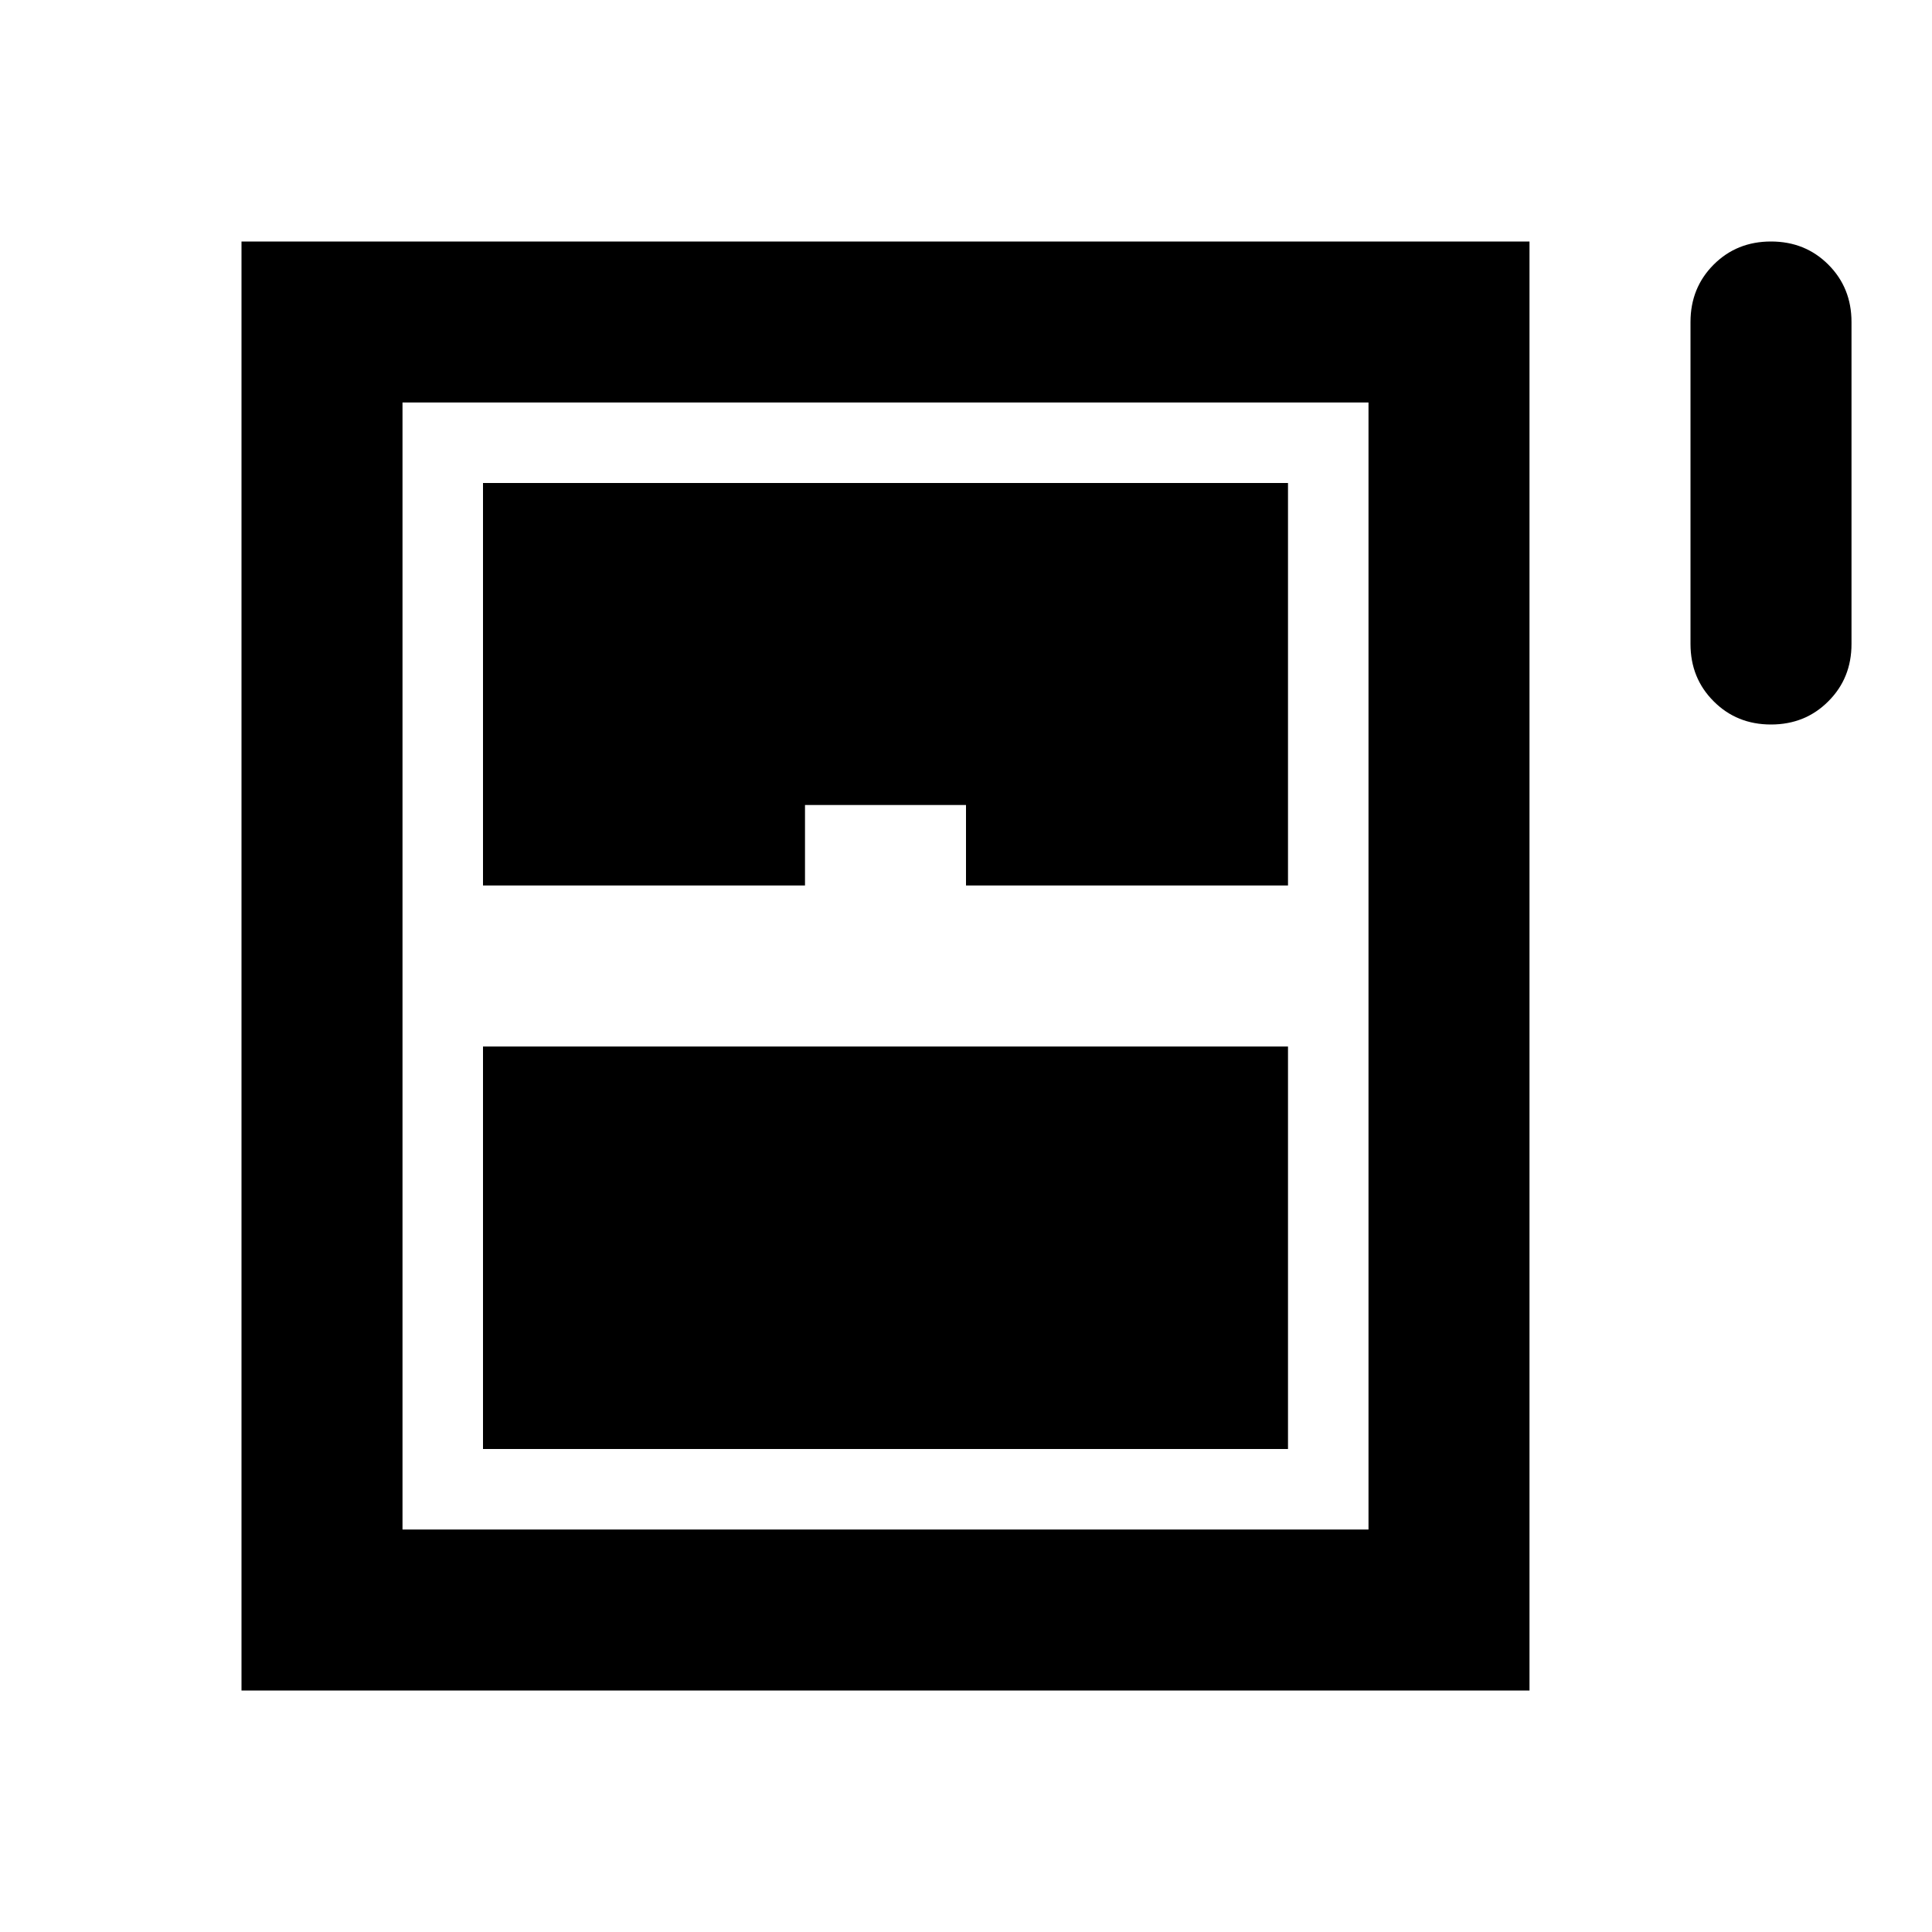
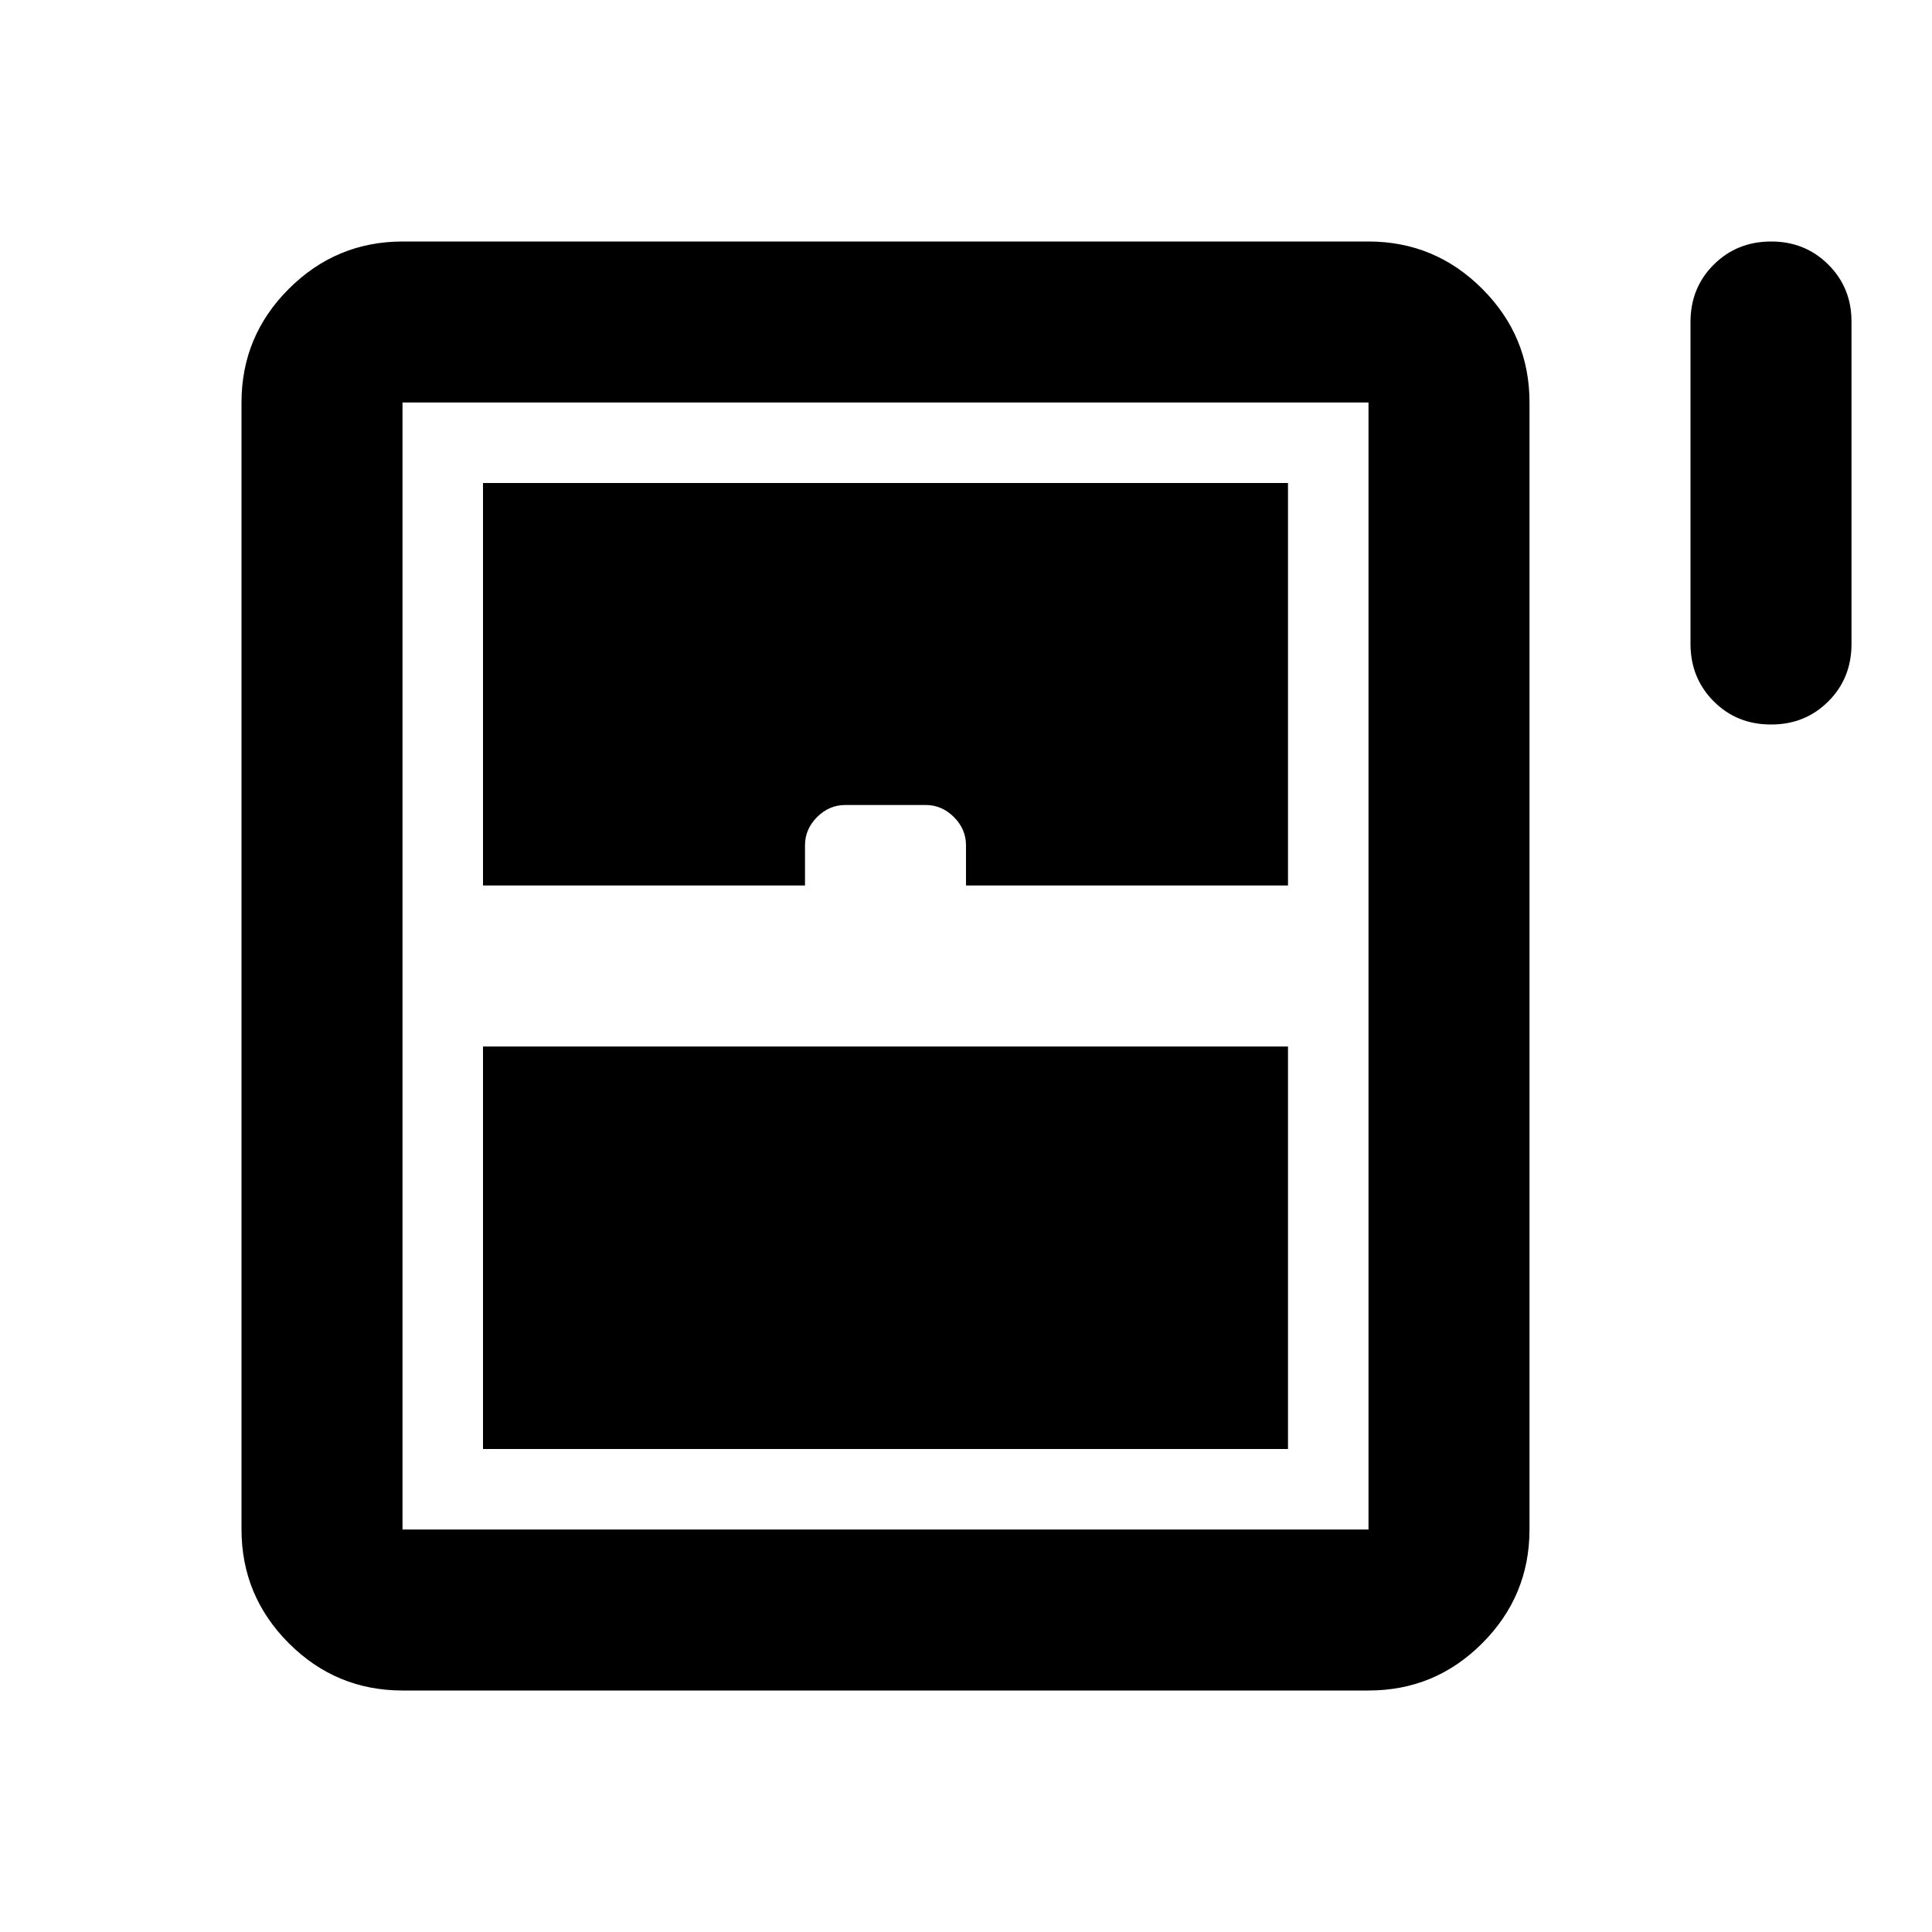
- <svg xmlns="http://www.w3.org/2000/svg" height="24" width="24">
-   <path d="M22 9q-.425 0-.712-.288Q21 8.425 21 8V4q0-.425.288-.713Q21.575 3 22 3t.712.287Q23 3.575 23 4v4q0 .425-.288.712Q22.425 9 22 9ZM3 21V3h16v18Zm3-10h4v-1h2v1h4V6H6Zm0 7h10v-5H6Zm-1 1h12V5H5Z" />
+ <svg xmlns="http://www.w3.org/2000/svg" width="24" height="24">
+   <path fill="currentColor" d="M22 9q-.425 0-.712-.288T21 8V4q0-.425.288-.712T22 3t.713.288T23 4v4q0 .425-.288.713T22 9M3 19V5q0-.825.588-1.412T5 3h12q.825 0 1.413.588T19 5v14q0 .825-.587 1.413T17 21H5q-.825 0-1.412-.587T3 19m3-8h4v-.5q0-.2.15-.35t.35-.15h1q.2 0 .35.15t.15.35v.5h4V6H6zm0 7h10v-5H6zm-1 1h12V5H5z" />
</svg>
